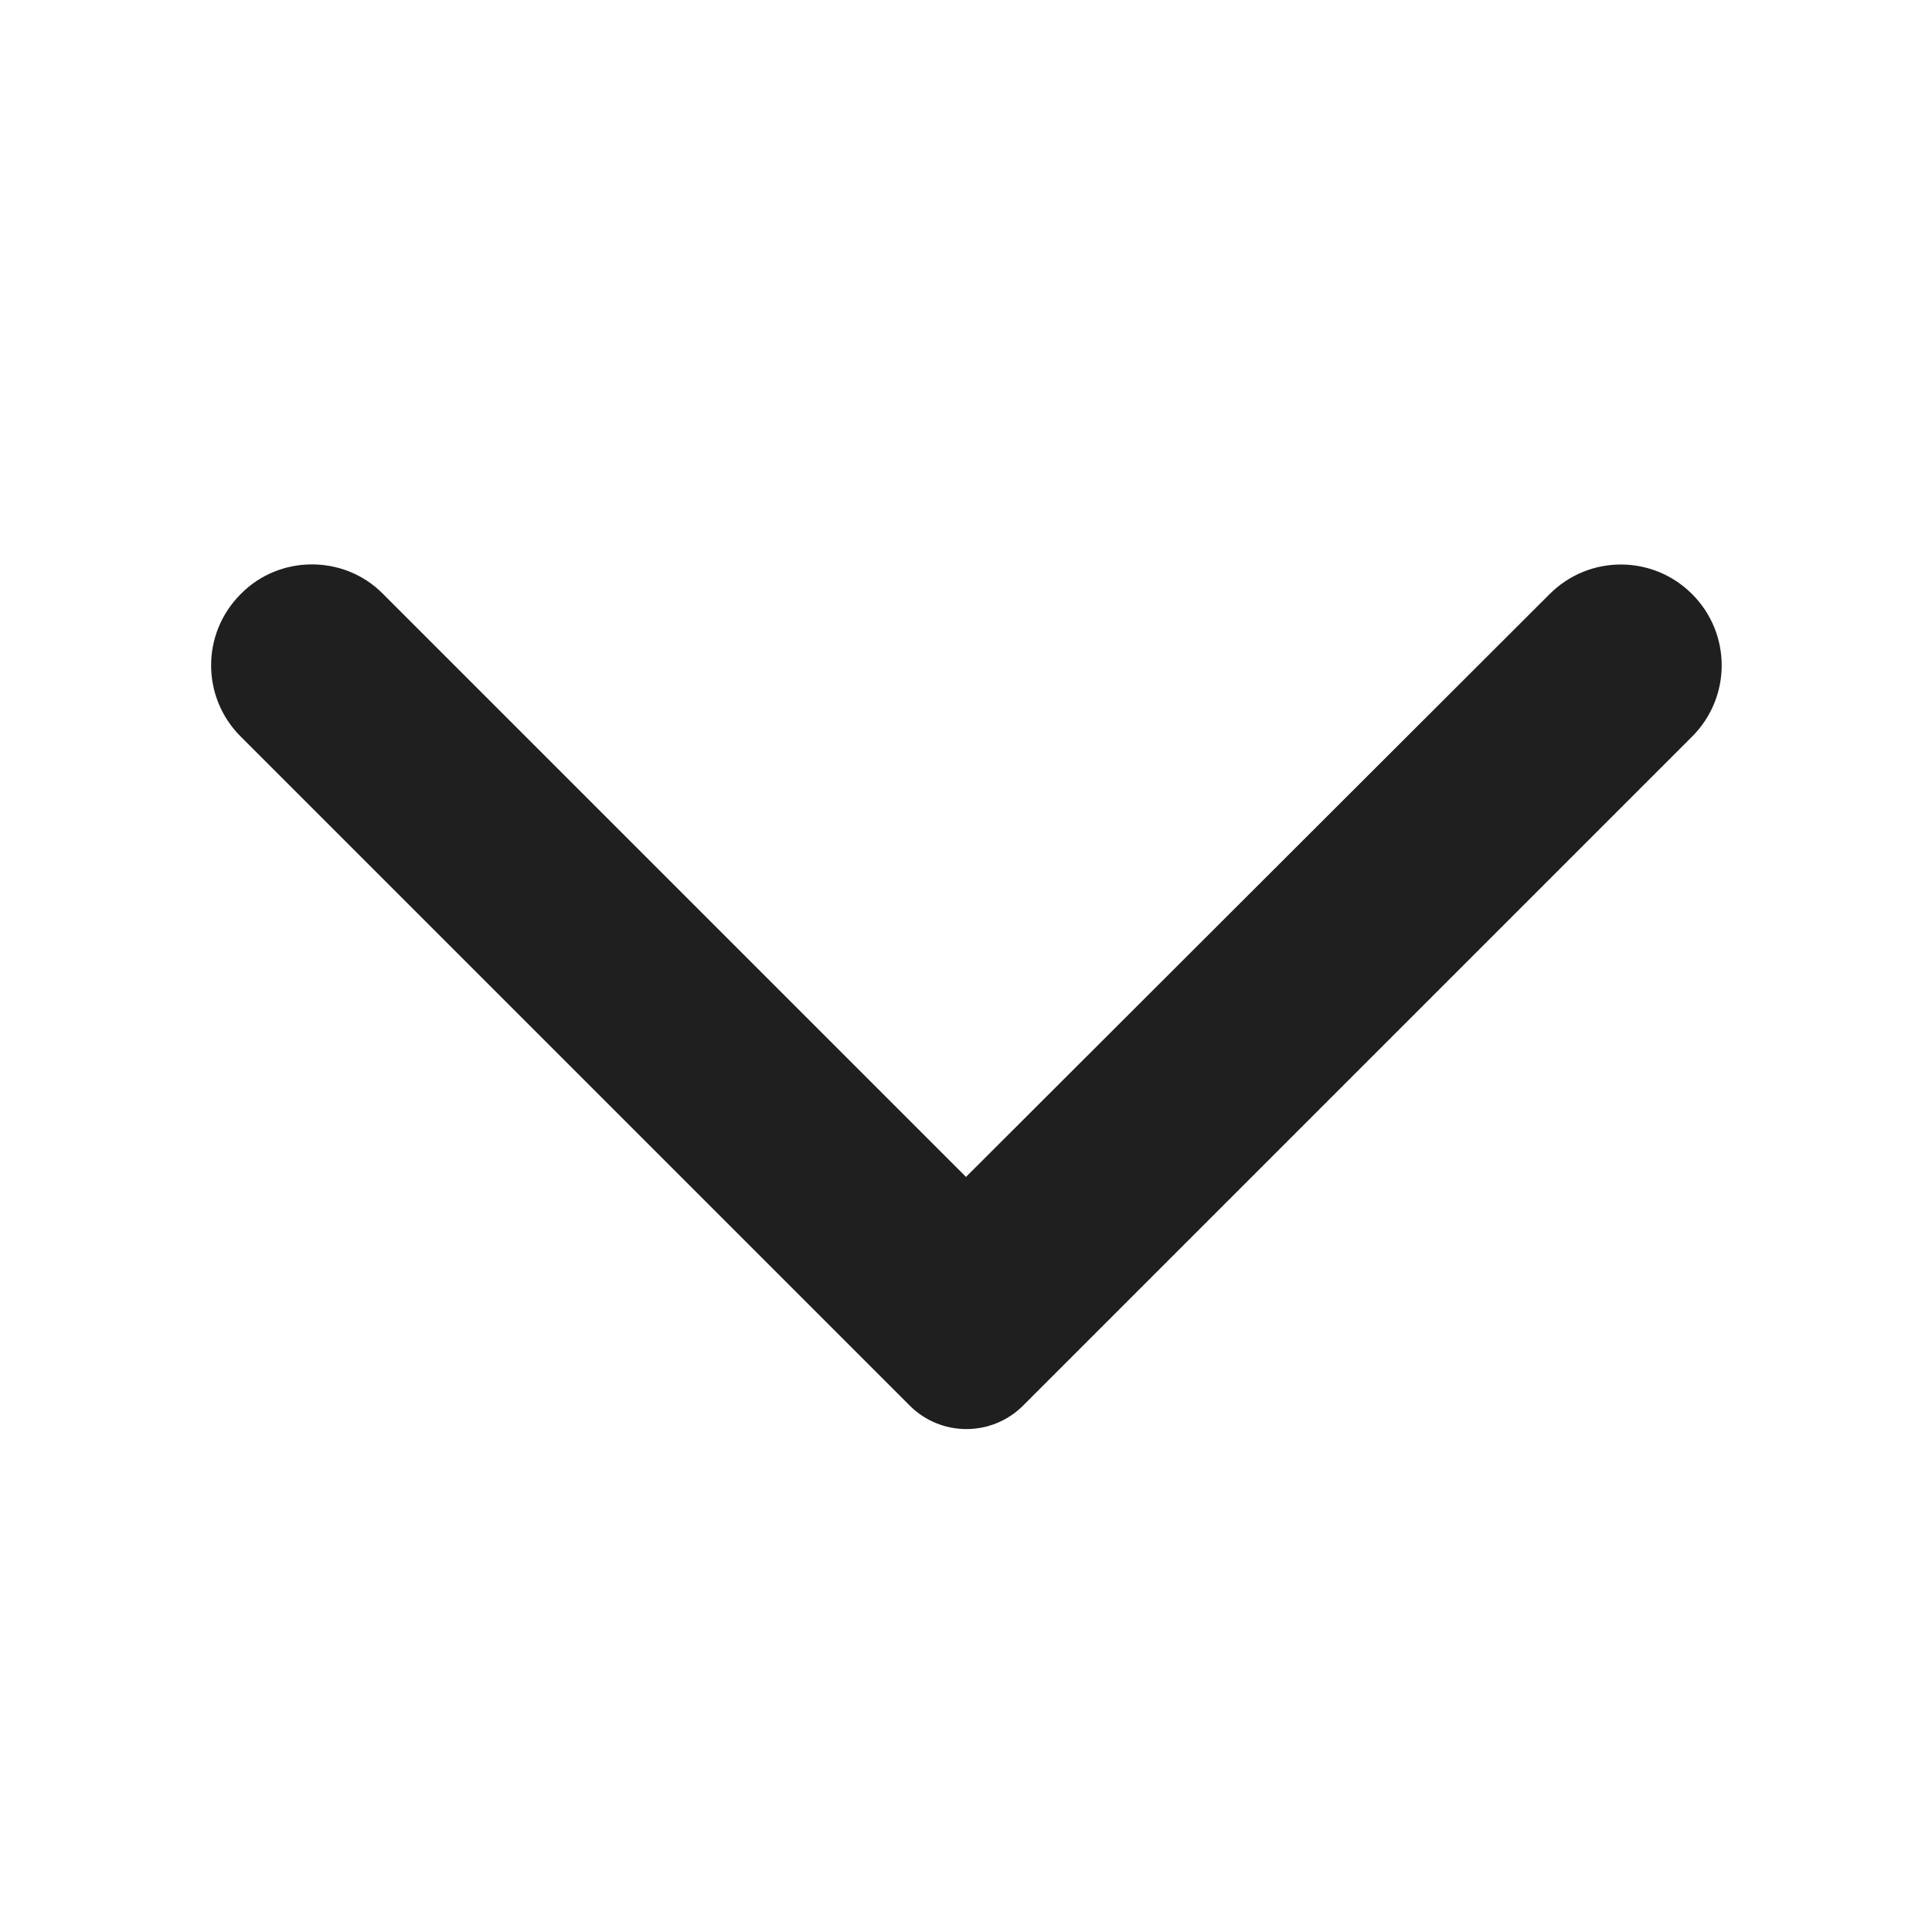
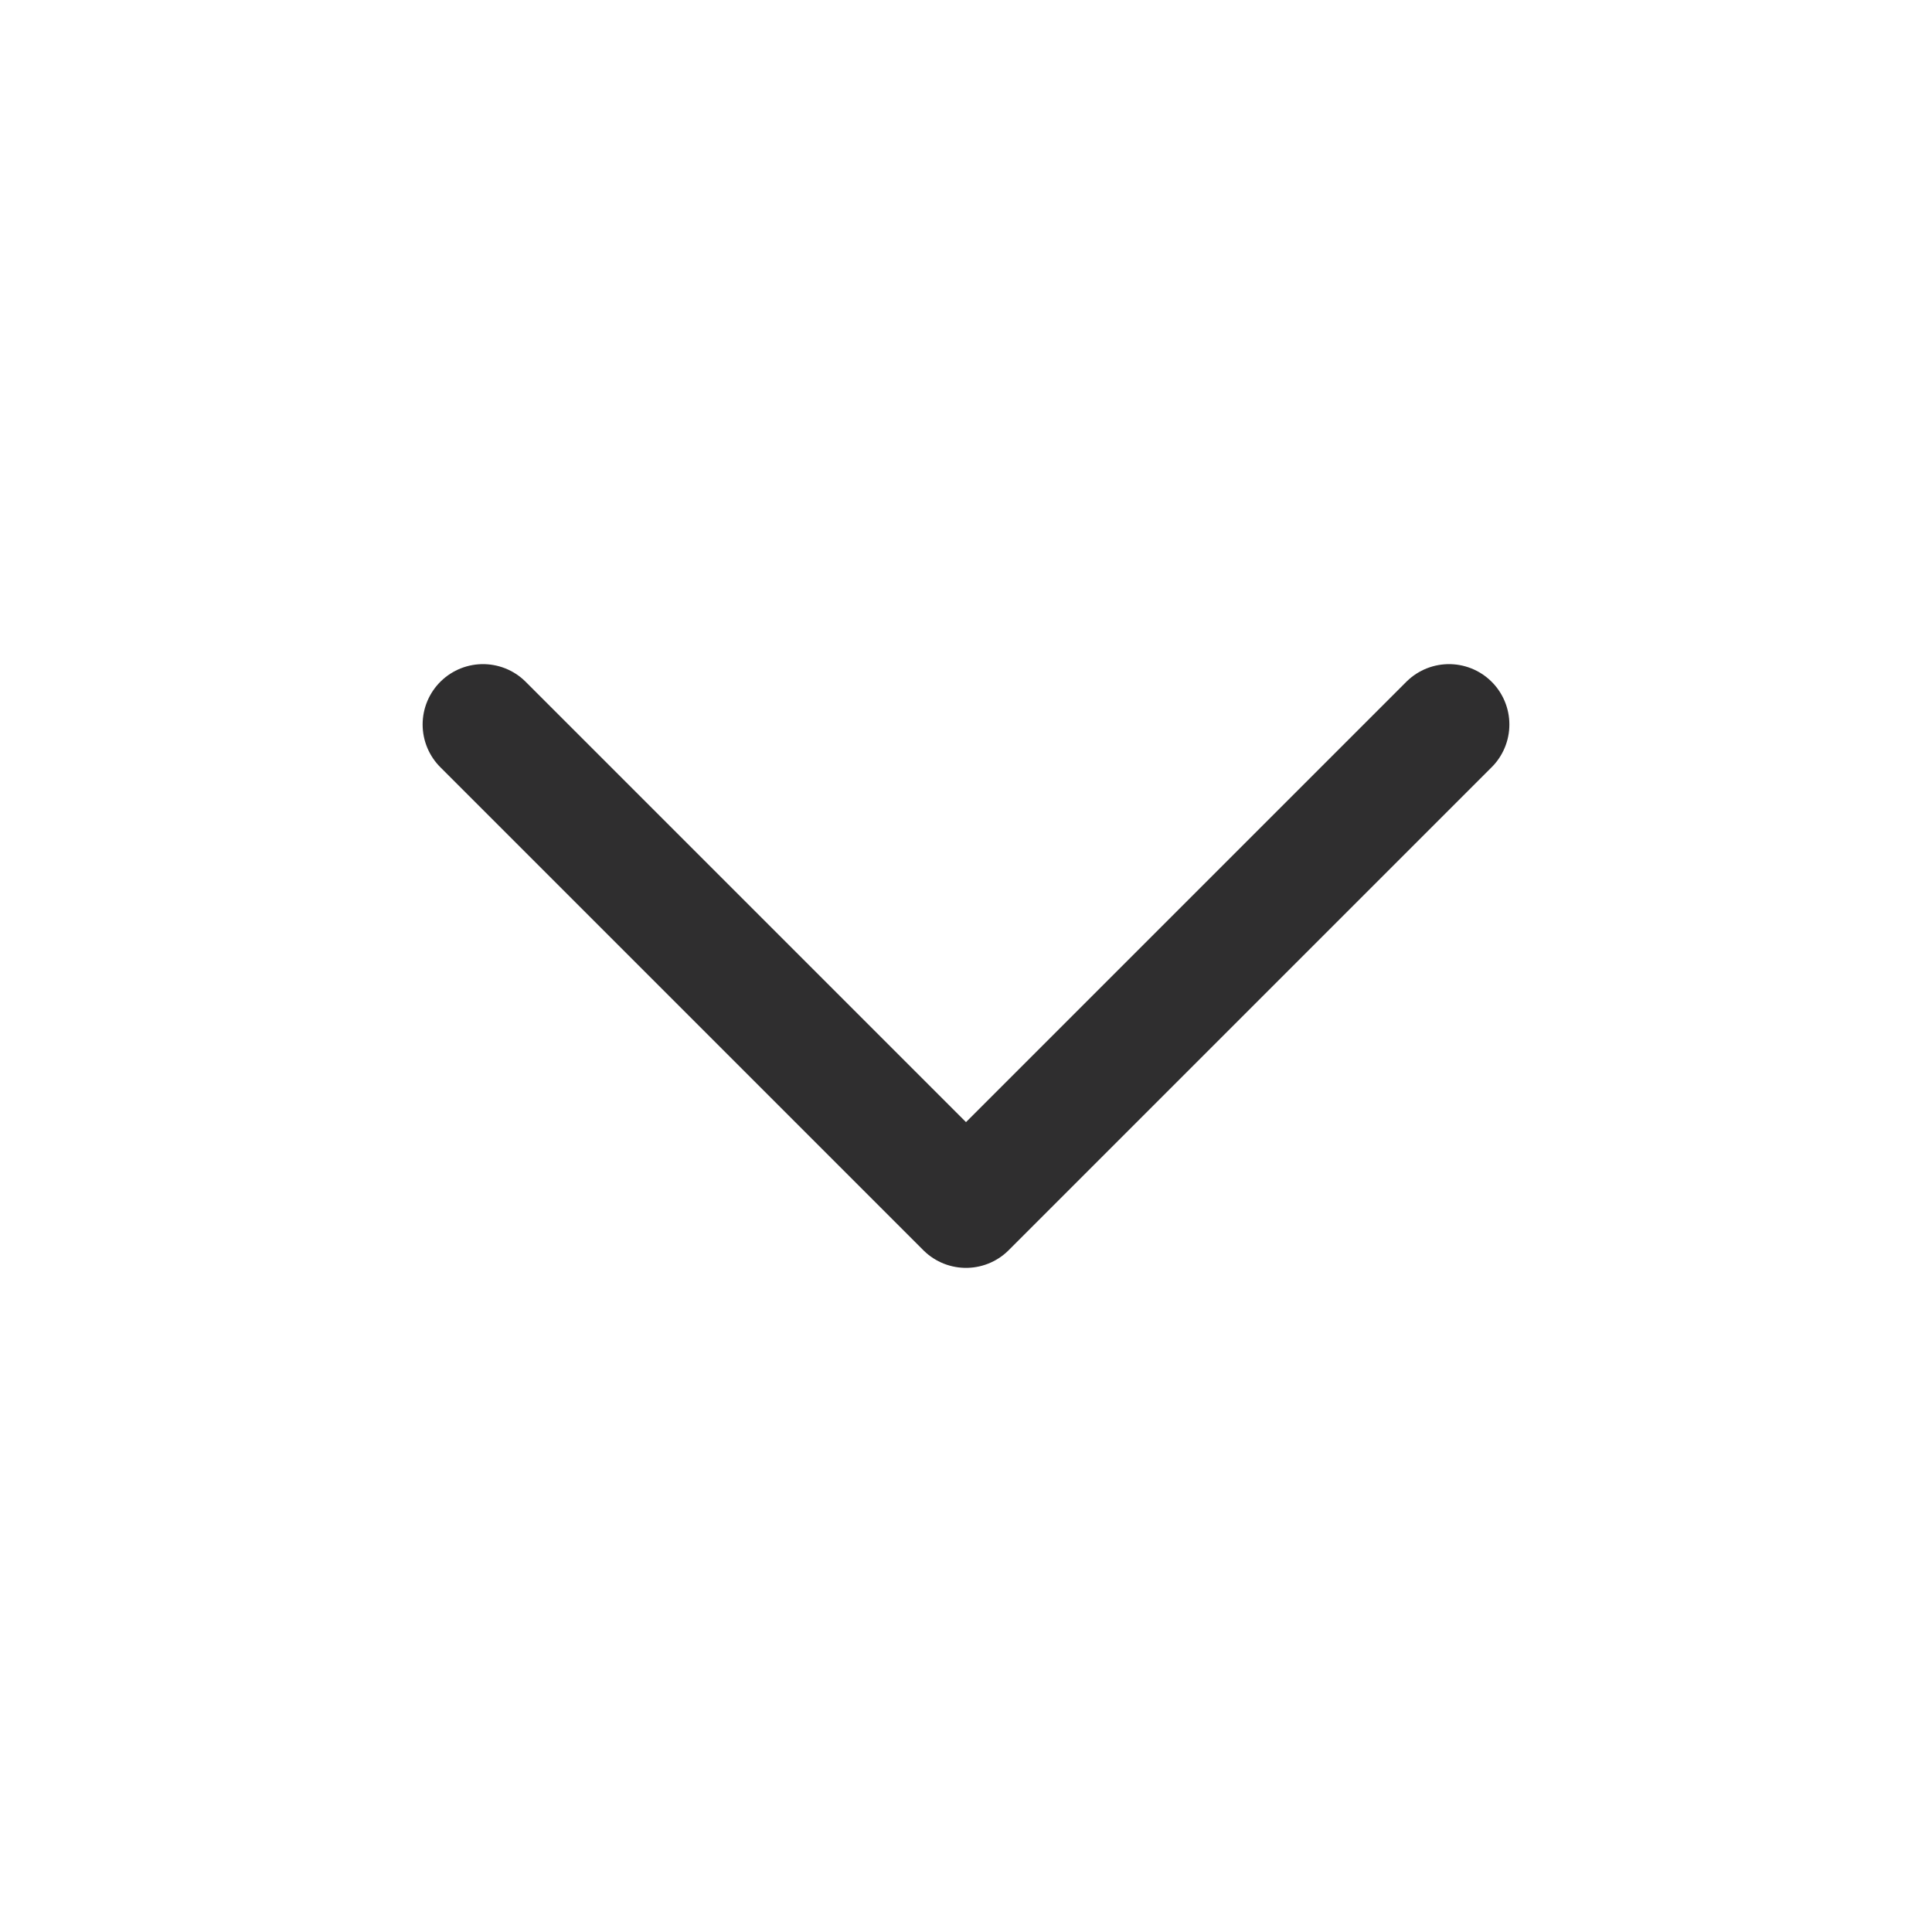
<svg xmlns="http://www.w3.org/2000/svg" width="24" height="24" viewBox="0 0 24 24" fill="none">
-   <path d="M2.99 7.38C2.5 7.87 2.5 8.66 2.99 9.15L11.3 17.46C11.69 17.85 12.32 17.85 12.71 17.46L21.02 9.15C21.51 8.66 21.51 7.87 21.02 7.38C20.53 6.89 19.74 6.89 19.25 7.38L12 14.62L4.75 7.37C4.27 6.89 3.47 6.89 2.99 7.38Z" fill="#1F1F1F" />
+   <path d="M6 9L12 15L18 9" stroke="#2F2E2F" stroke-width="1.5" stroke-linecap="round" stroke-linejoin="round" />
</svg>
